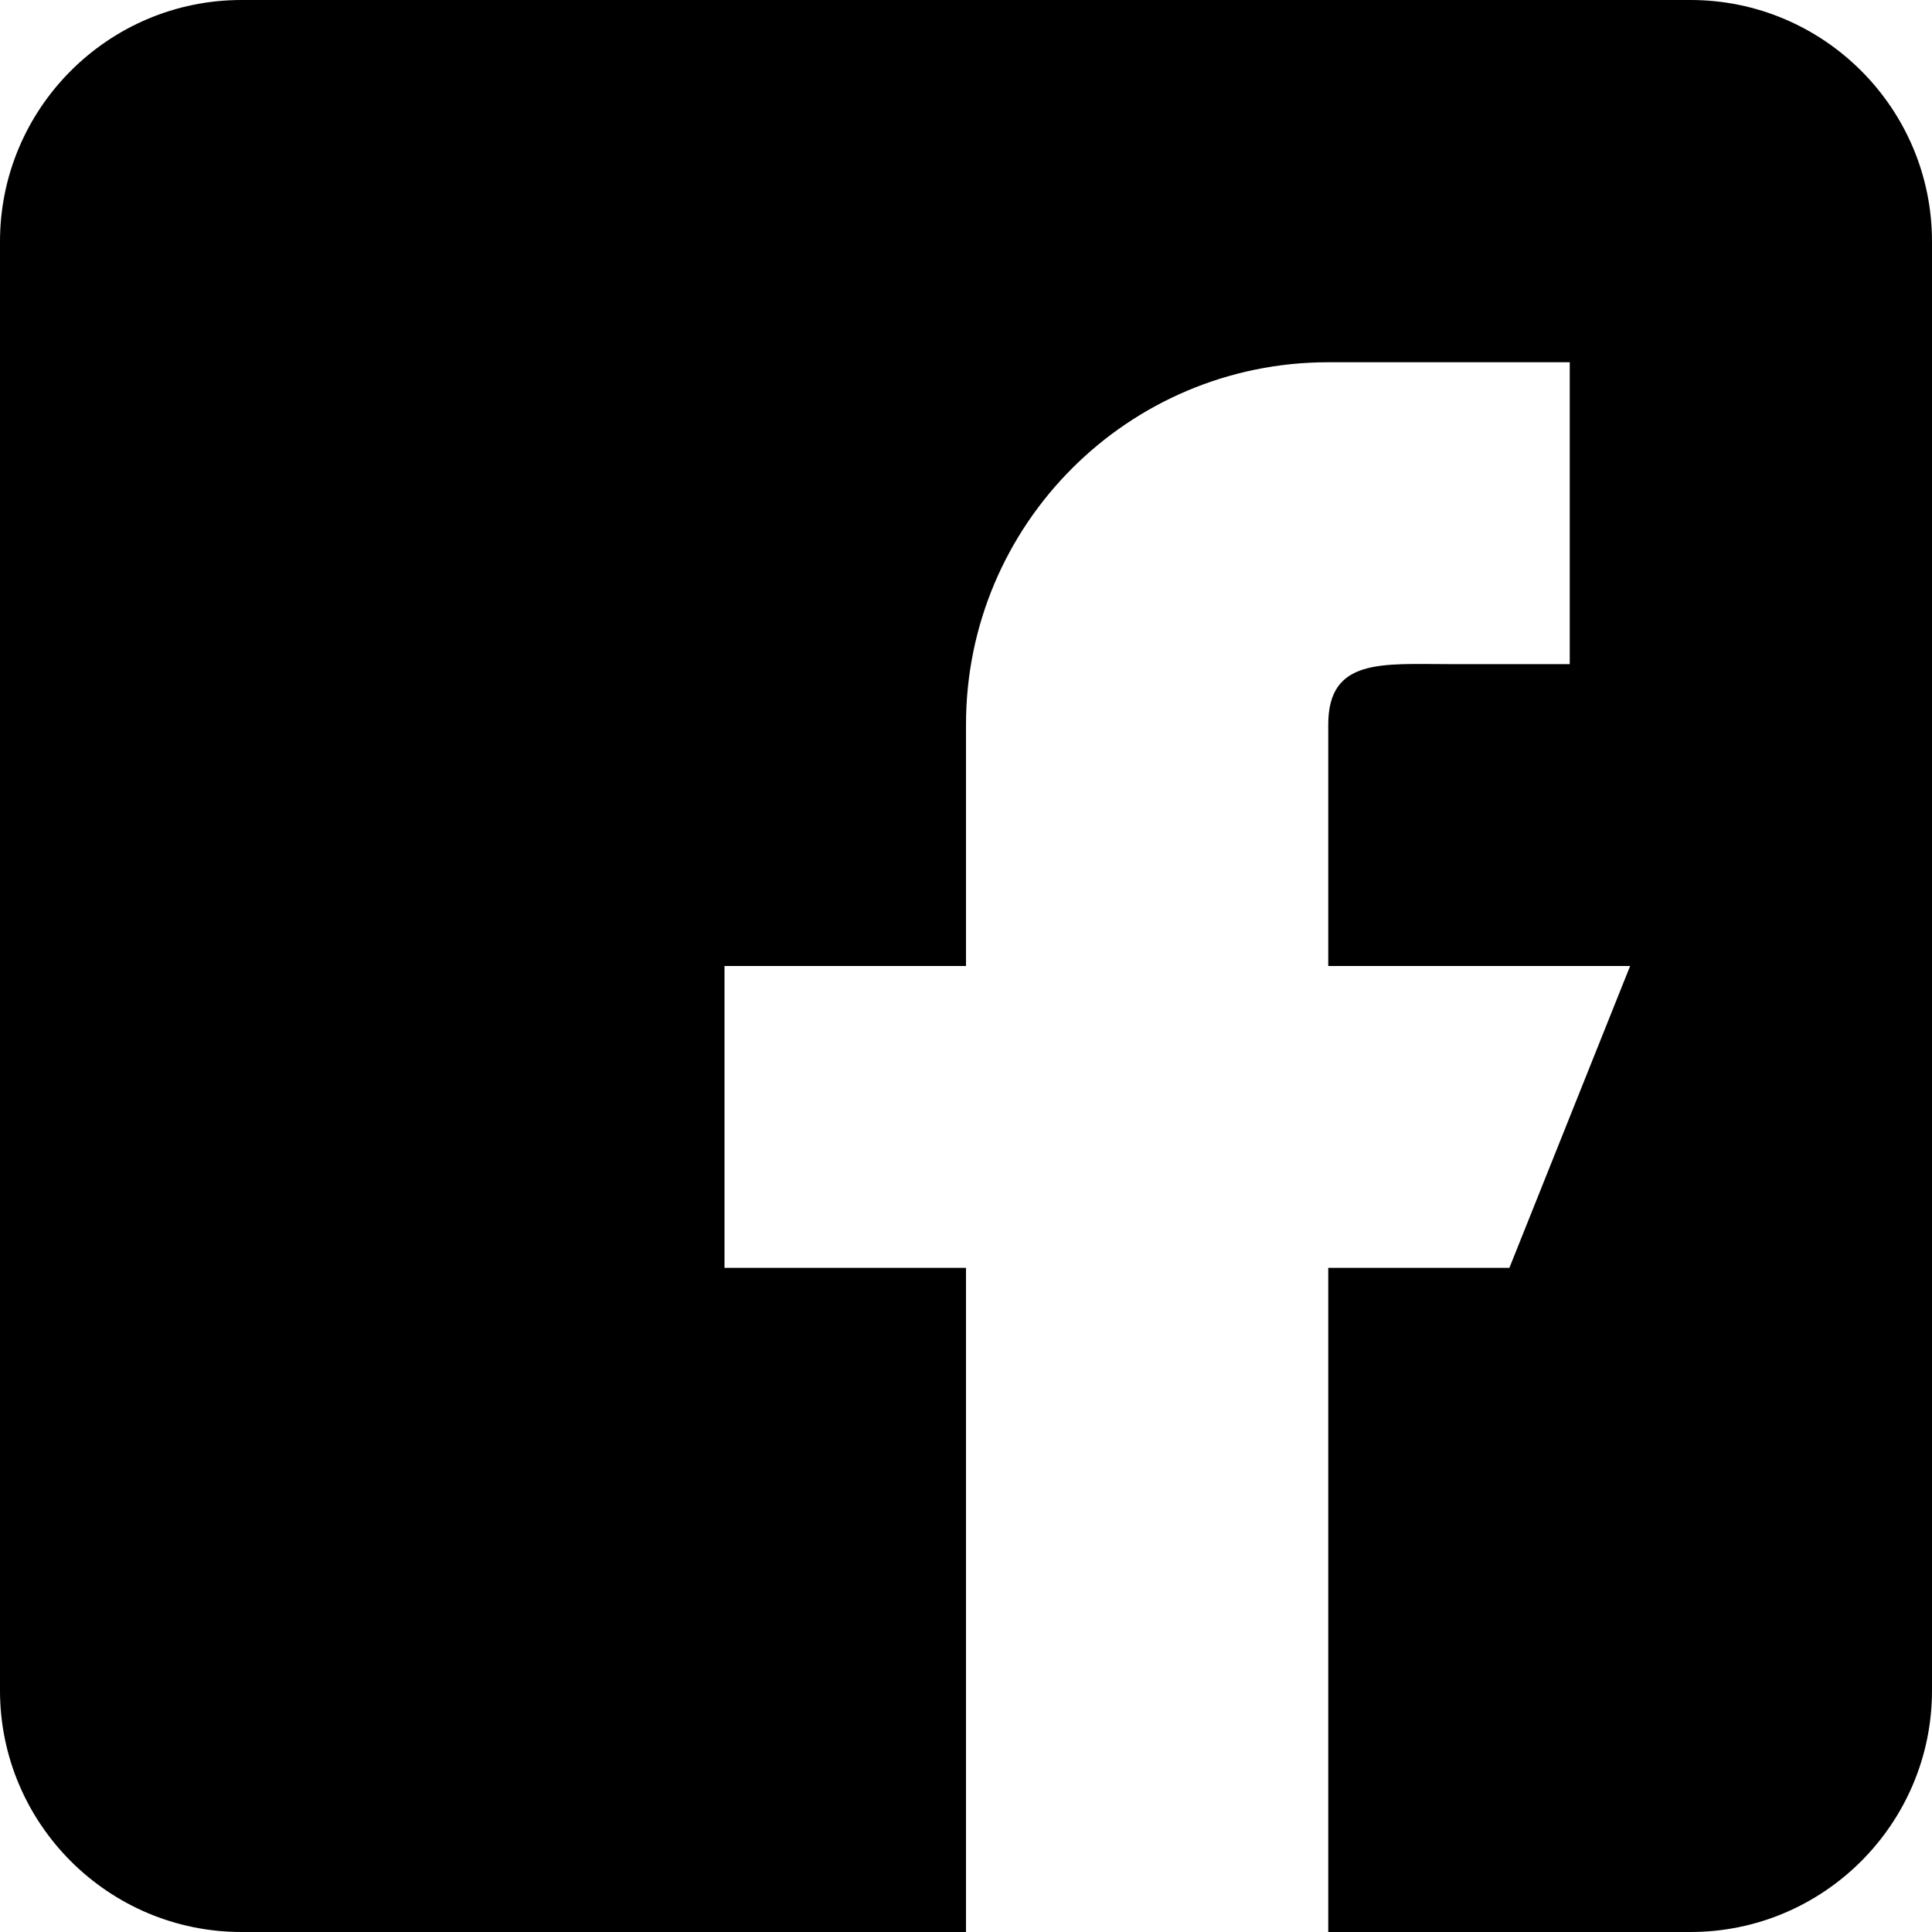
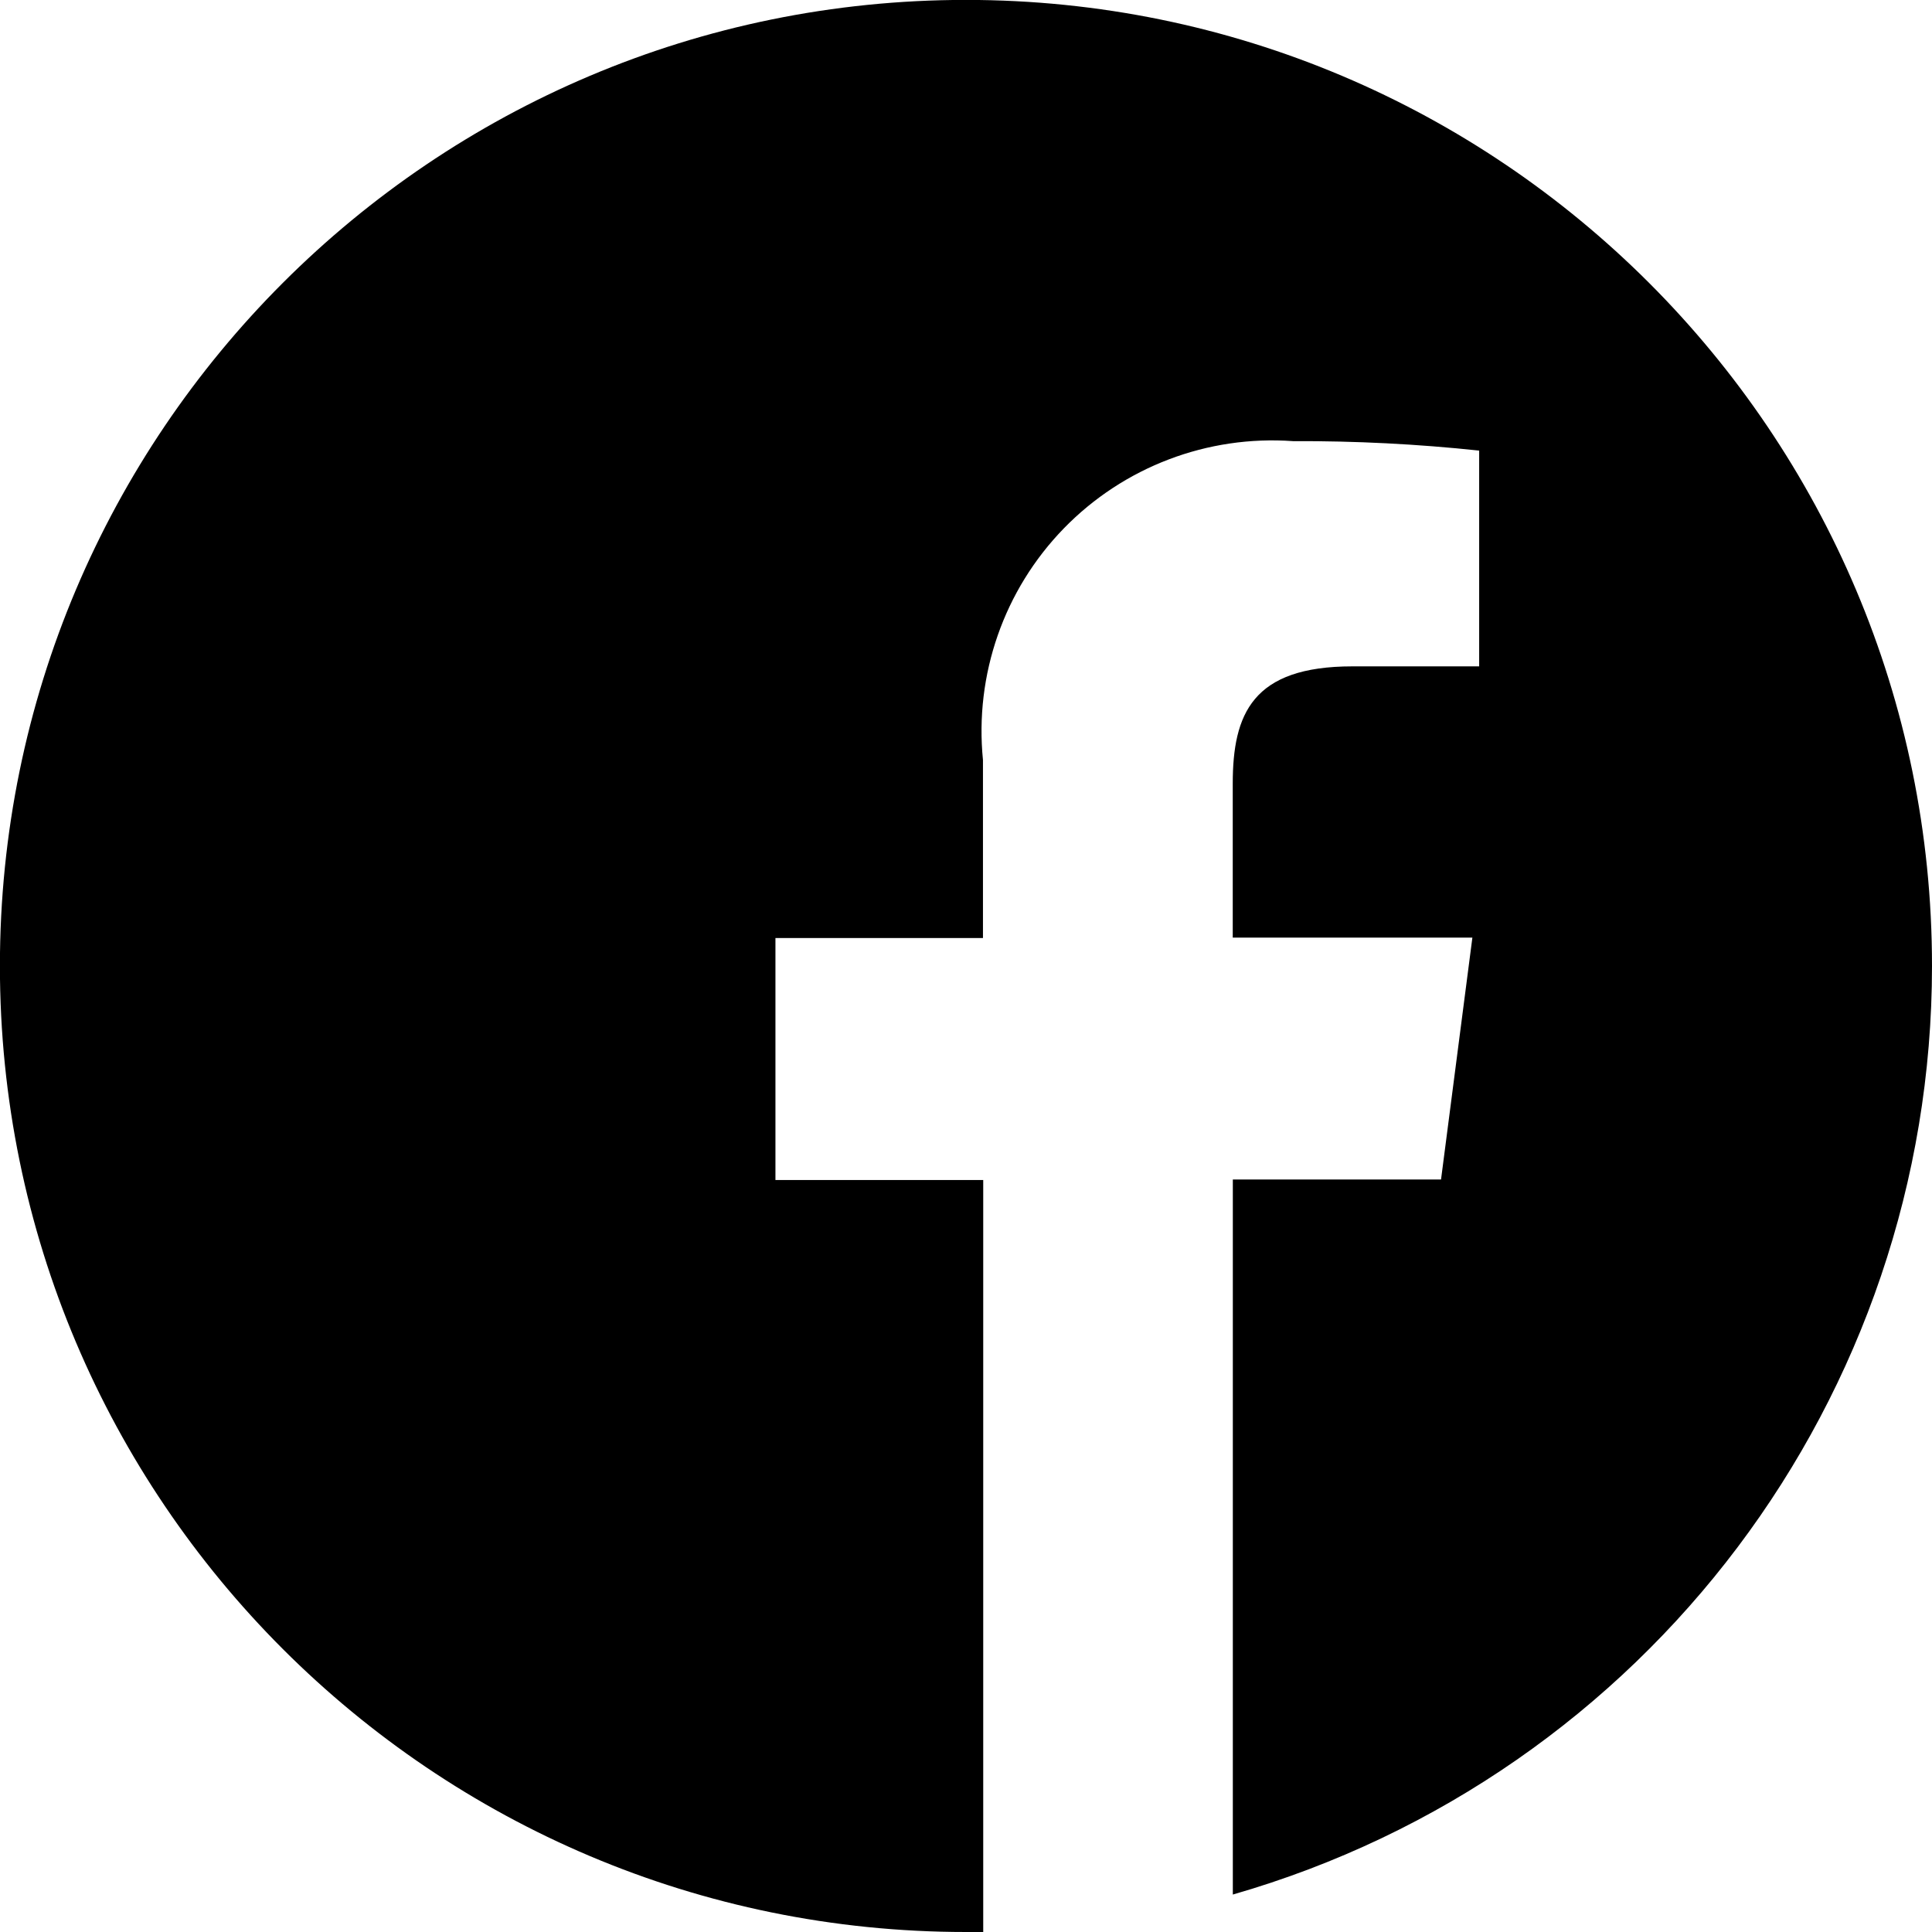
- <svg xmlns="http://www.w3.org/2000/svg" version="1.1" id="Capa_1" x="0px" y="0px" viewBox="0 0 512 512" style="enable-background:new 0 0 512 512;" xml:space="preserve">
-   <g>
-     <g>
-       <path d="M448,0H64C28.704,0,0,28.704,0,64v384c0,35.296,28.704,64,64,64h192V336h-64v-80h64v-64c0-53.024,42.976-96,96-96h64v80    h-32c-17.664,0-32-1.664-32,16v64h80l-32,80h-48v176h96c35.296,0,64-28.704,64-64V64C512,28.704,483.296,0,448,0z" />
-     </g>
-   </g>
+ <svg xmlns="http://www.w3.org/2000/svg" width="22.493" height="22.493" viewBox="0 0 22.493 22.493">
+   <path d="M22.493,11.247A11.247,11.247,0,1,0,11.247,22.493c.066,0,.132,0,.2,0V13.738H9.028V10.921h2.416V8.848a3.384,3.384,0,0,1,3.611-3.712,19.628,19.628,0,0,1,2.166.11V7.758H15.745c-1.164,0-1.393.554-1.393,1.366v1.792h2.79l-.365,2.816H14.353v8.325A11.25,11.25,0,0,0,22.493,11.247Z" />
</svg>
